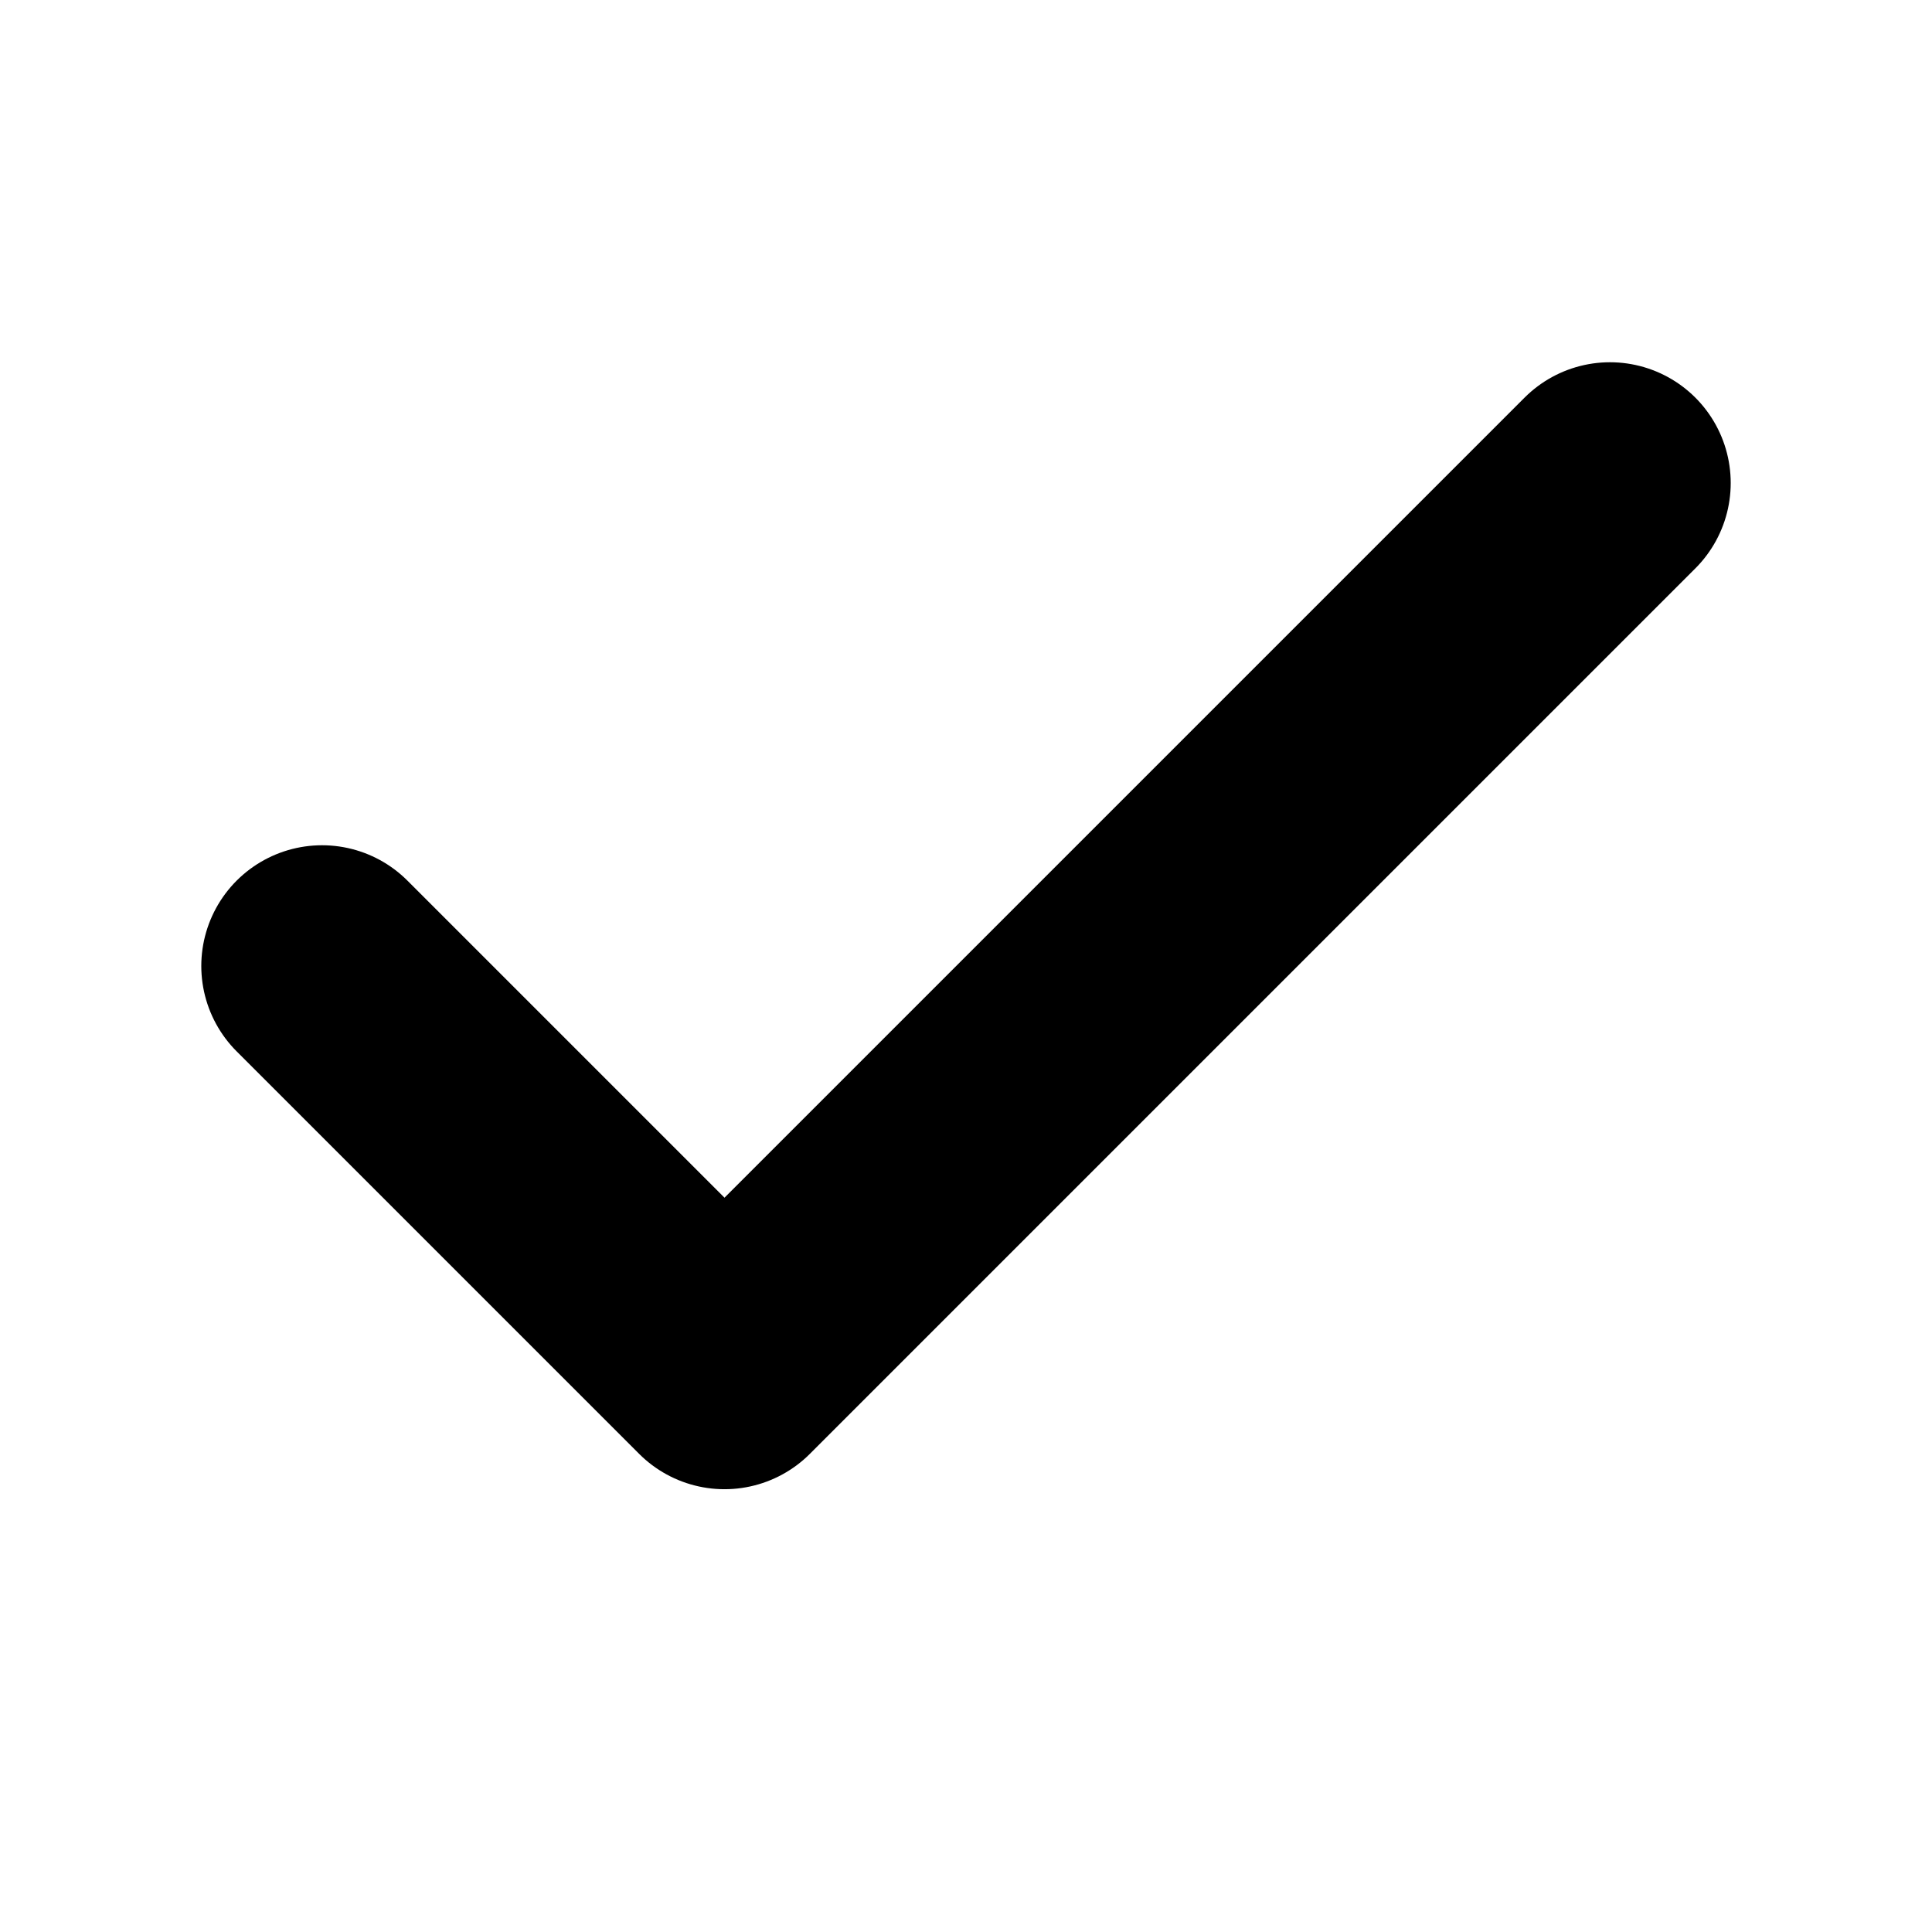
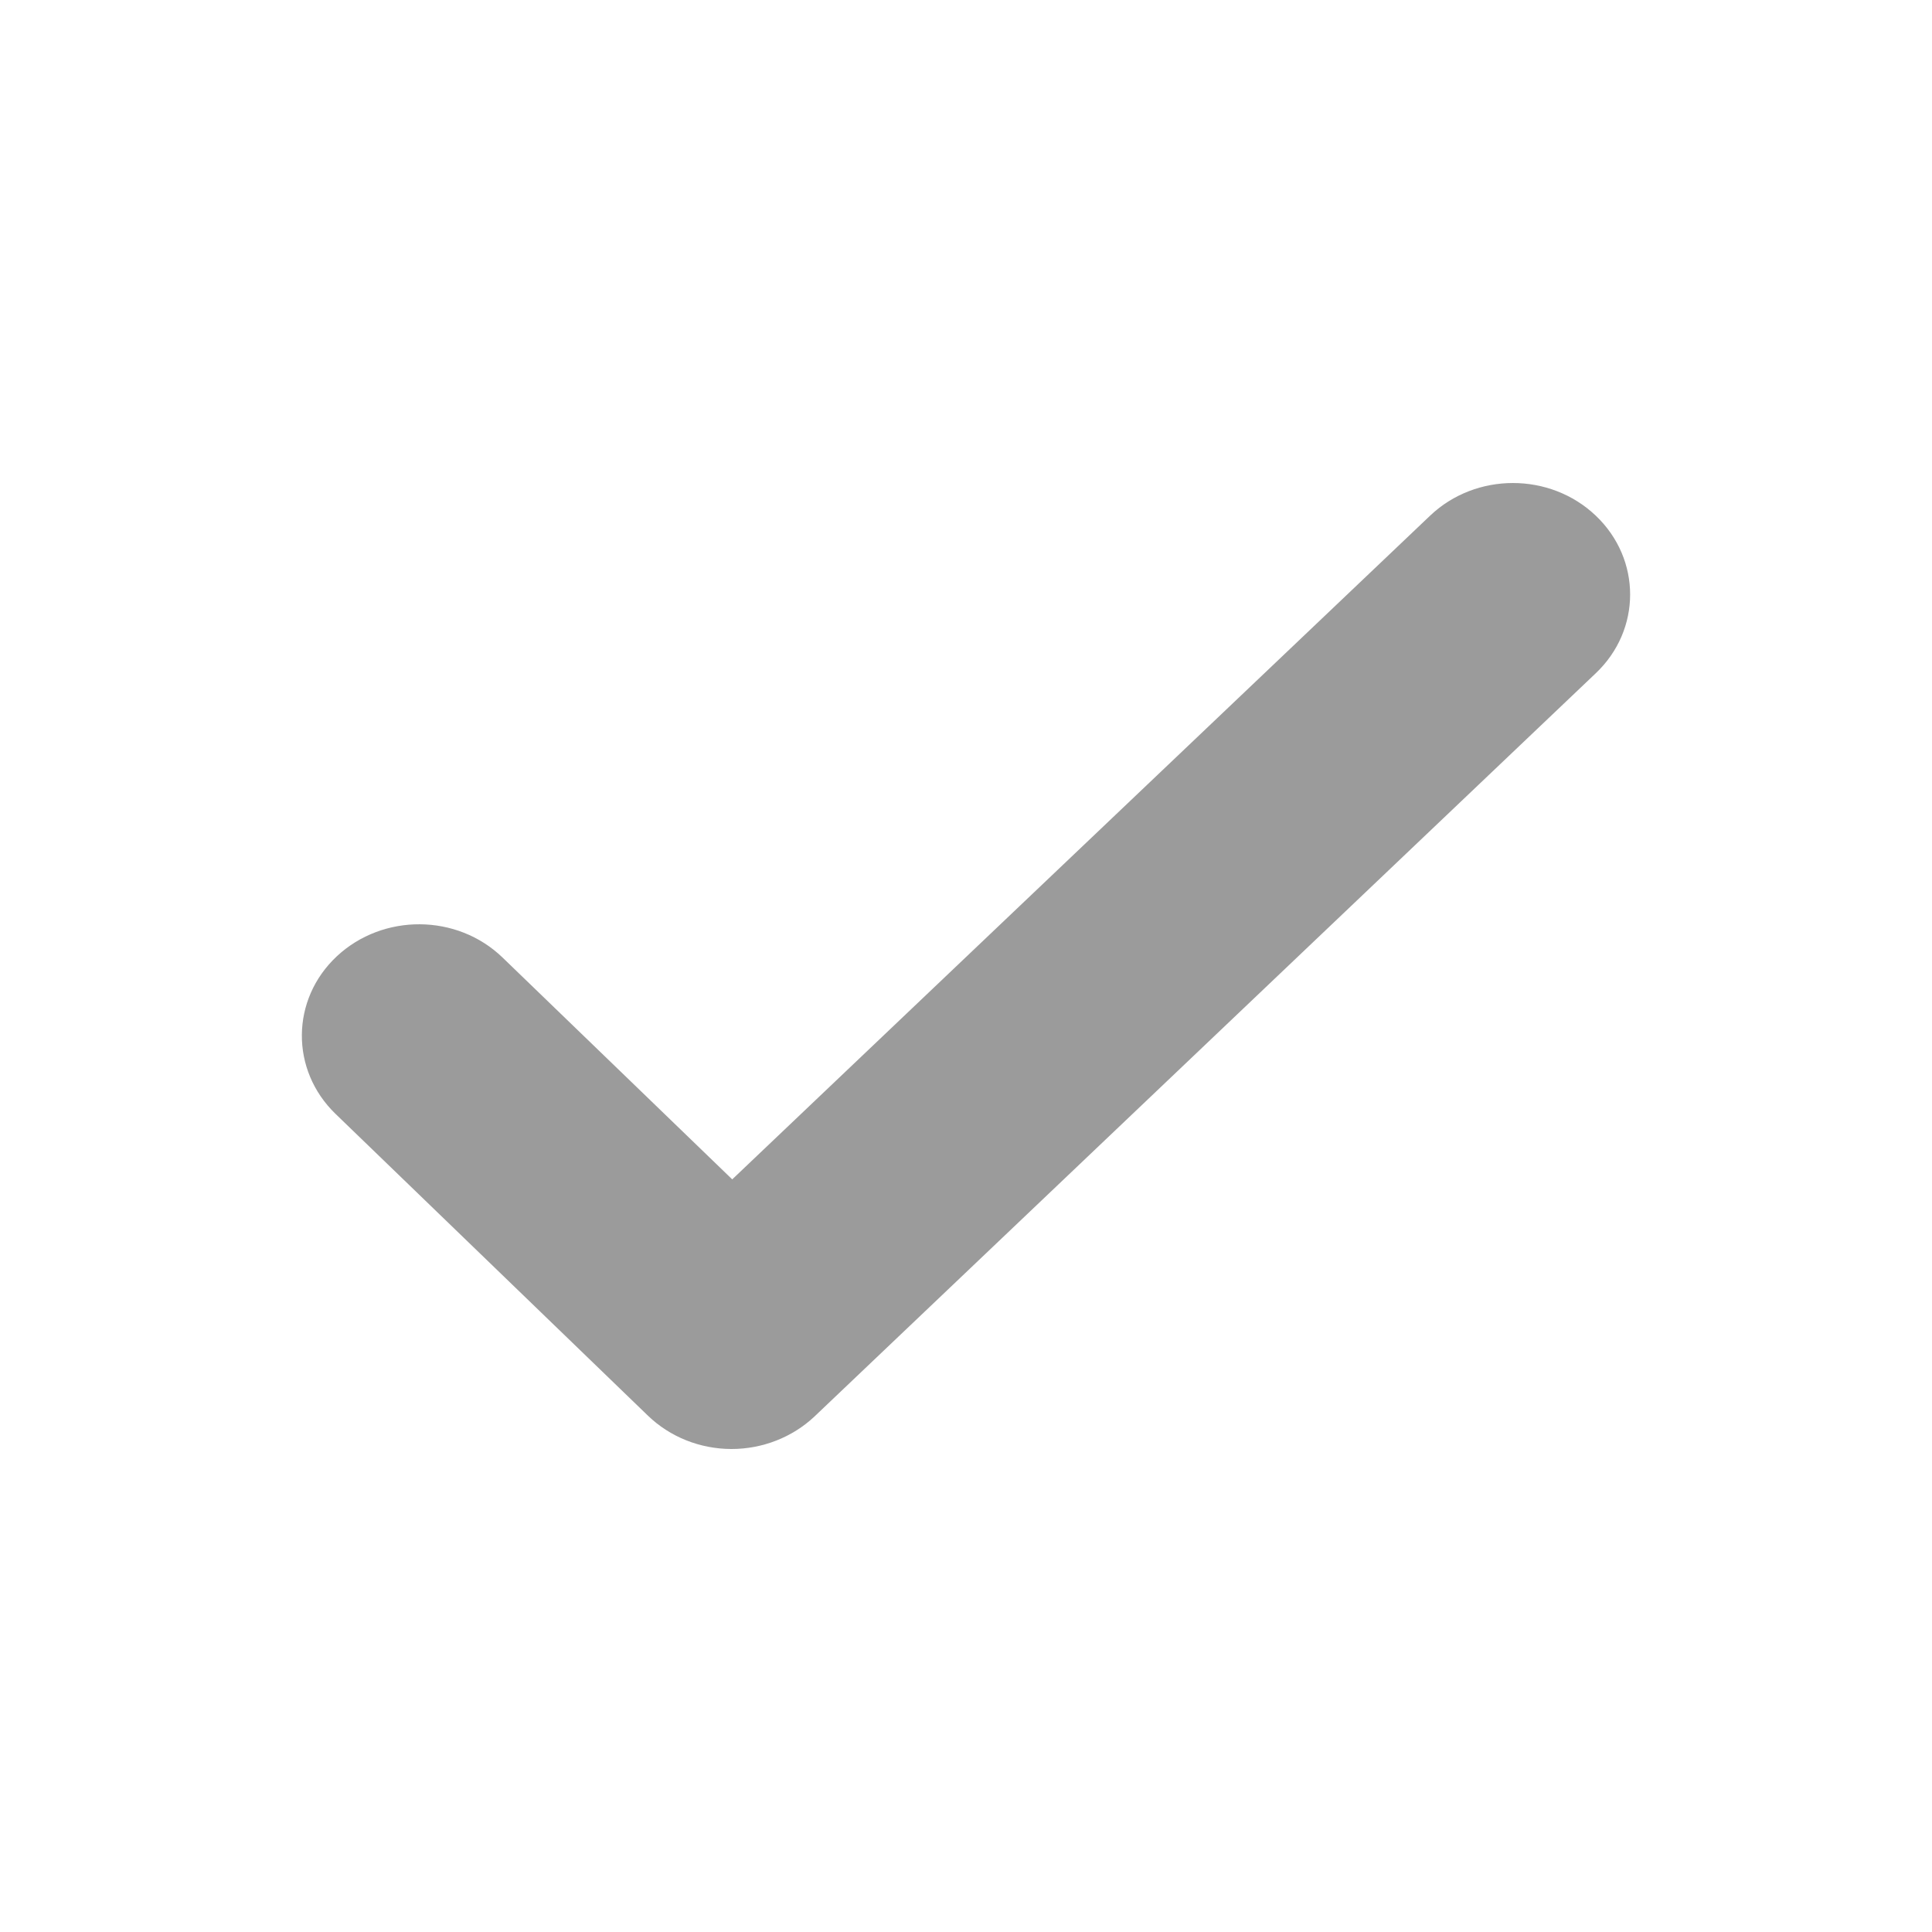
- <svg xmlns="http://www.w3.org/2000/svg" viewBox="0 0 16 16" fill="none">
-   <path d="M13.333 4L6 11.333L2.667 8" stroke="currentColor" stroke-width="2" stroke-linecap="round" stroke-linejoin="round" />
+ <svg xmlns="http://www.w3.org/2000/svg" viewBox="0 0 16 16" version="1.1">
+   <g stroke="none" stroke-width="1" fill="none" fill-rule="evenodd">
+     <g transform="translate(2.5, 4)" fill="#9B9B9B" fill-rule="nonzero">
+       <path d="M3.555,8 L3.558,8 C3.815,8 4.062,7.903 4.245,7.731 L10.715,1.576 C11.095,1.216 11.095,0.631 10.715,0.27 C10.336,-0.09 9.722,-0.09 9.343,0.271 L3.564,5.767 L1.662,3.93 C1.285,3.566 0.672,3.563 0.29,3.919 C-0.093,4.277 -0.097,4.862 0.279,5.225 L2.867,7.725 C3.049,7.9 3.296,7.999 3.555,8 Z" />
+     </g>
+   </g>
</svg>
